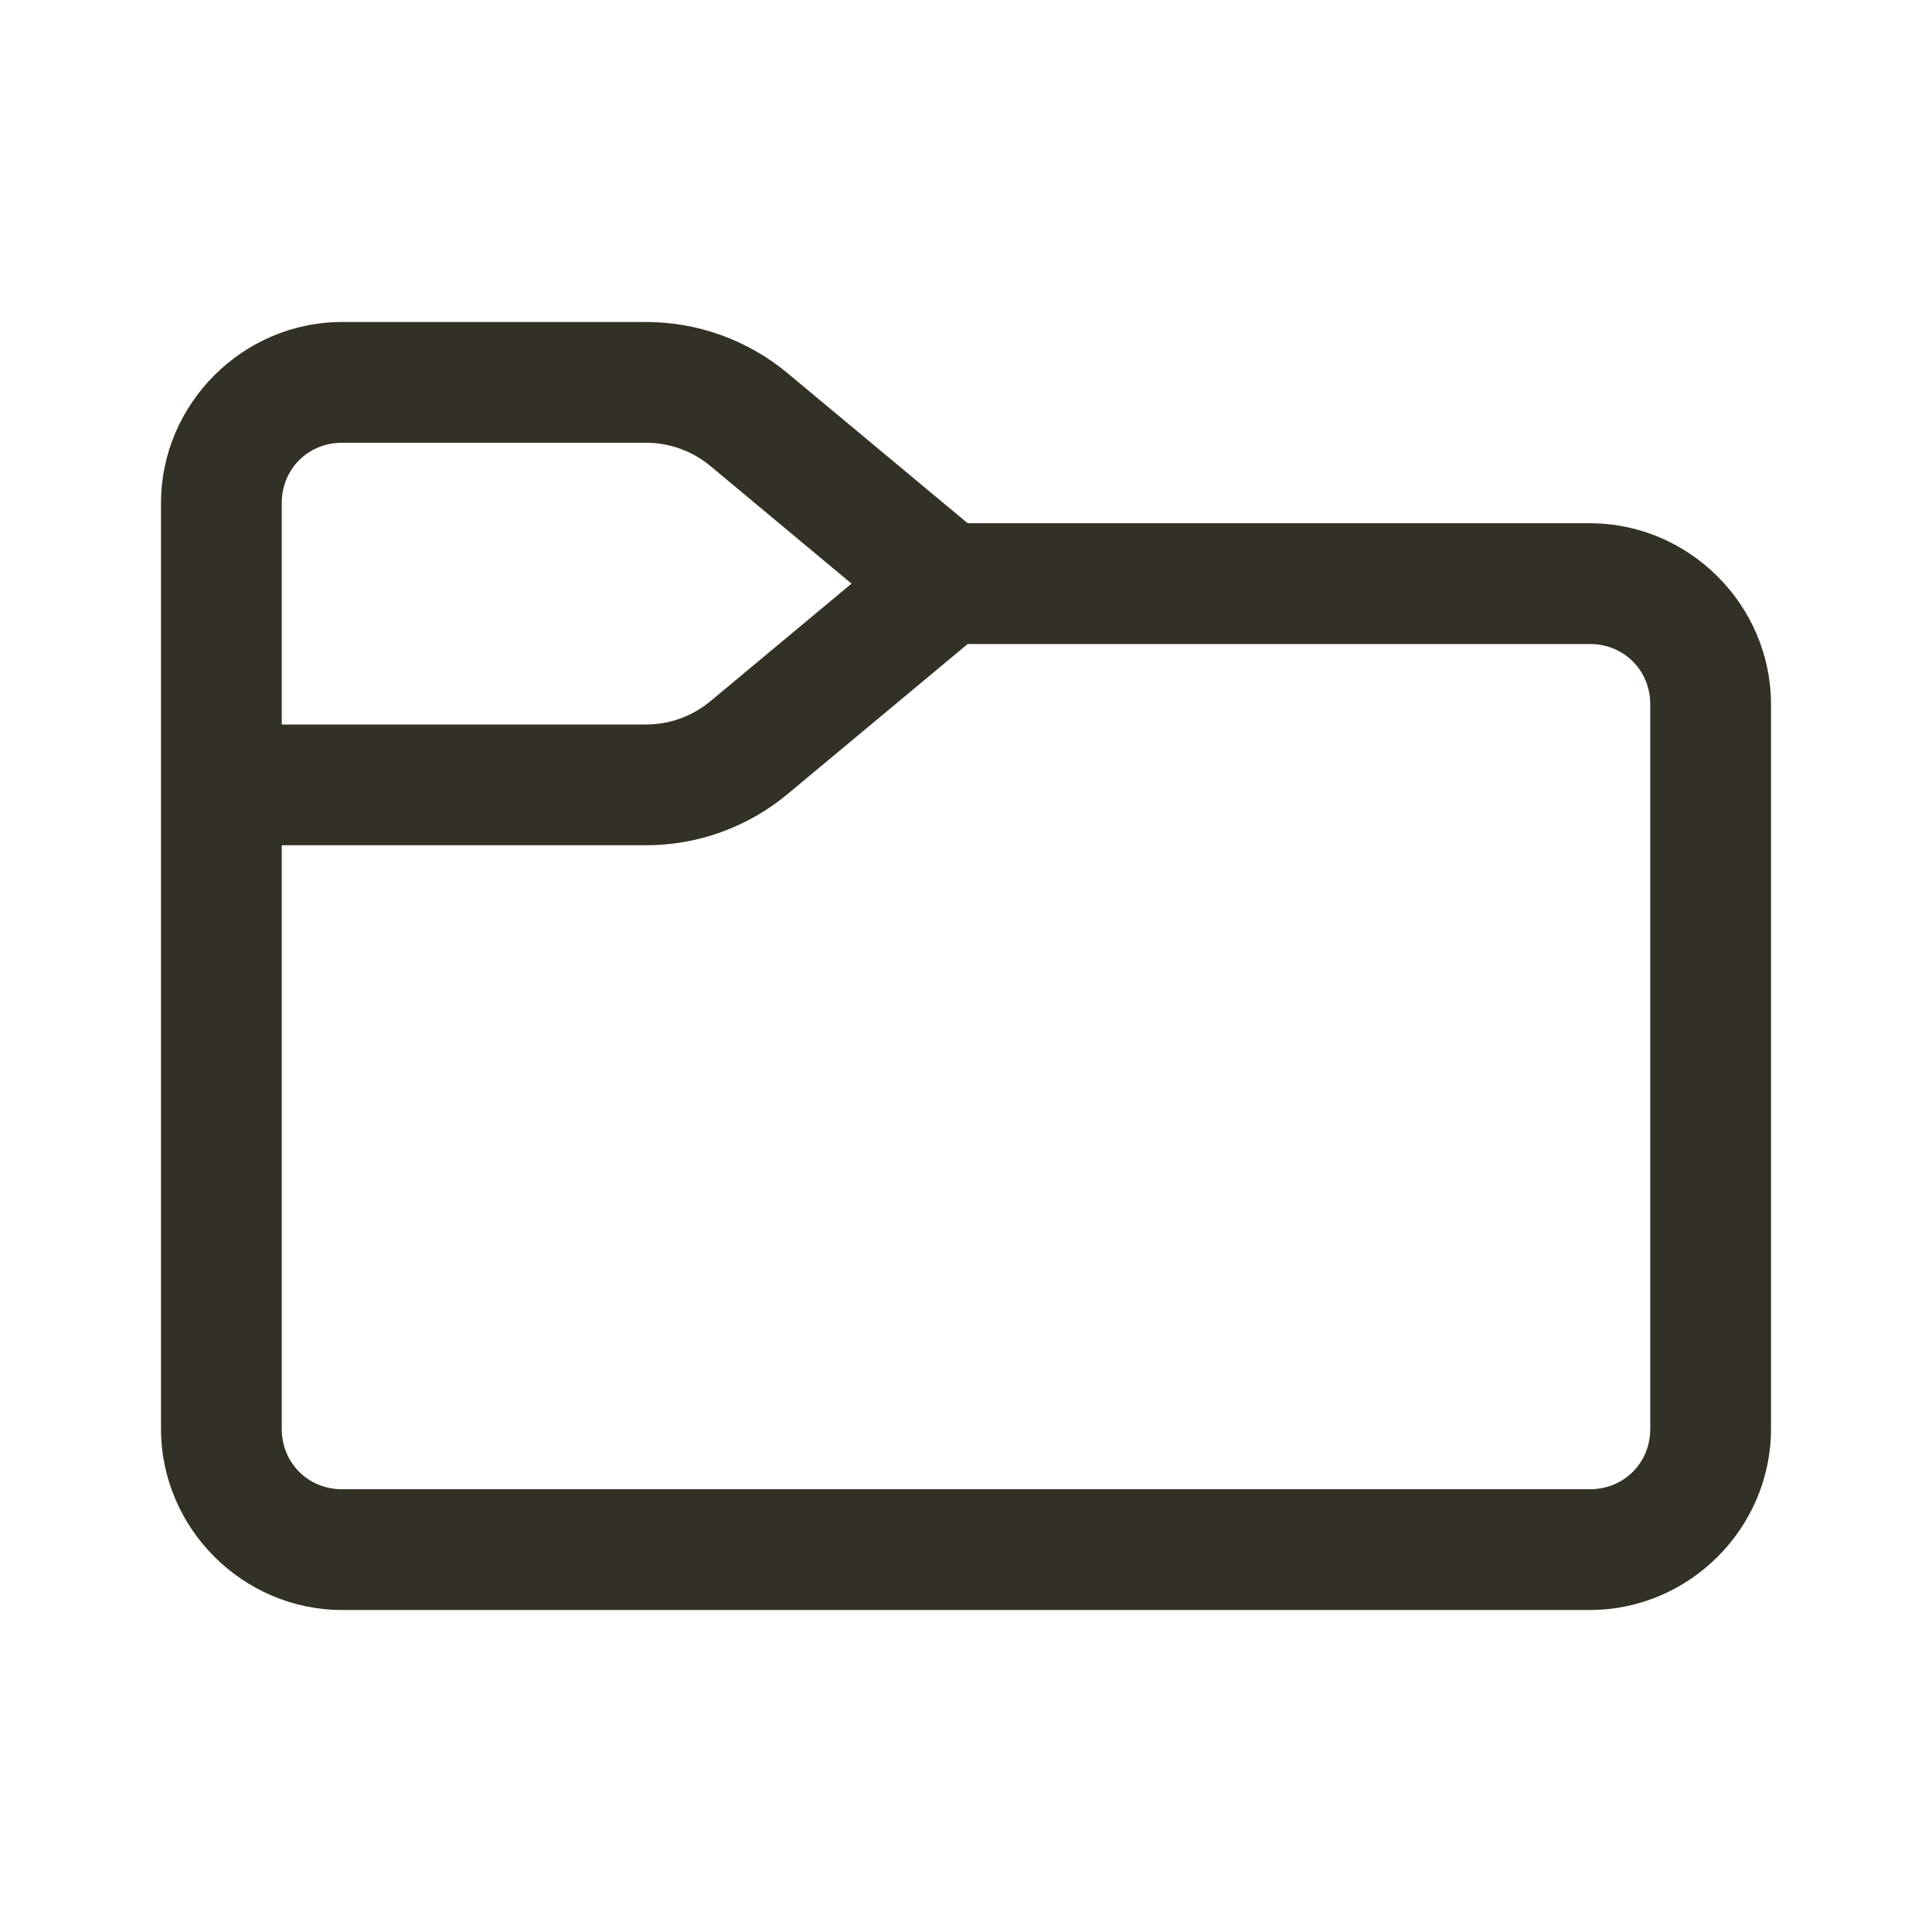
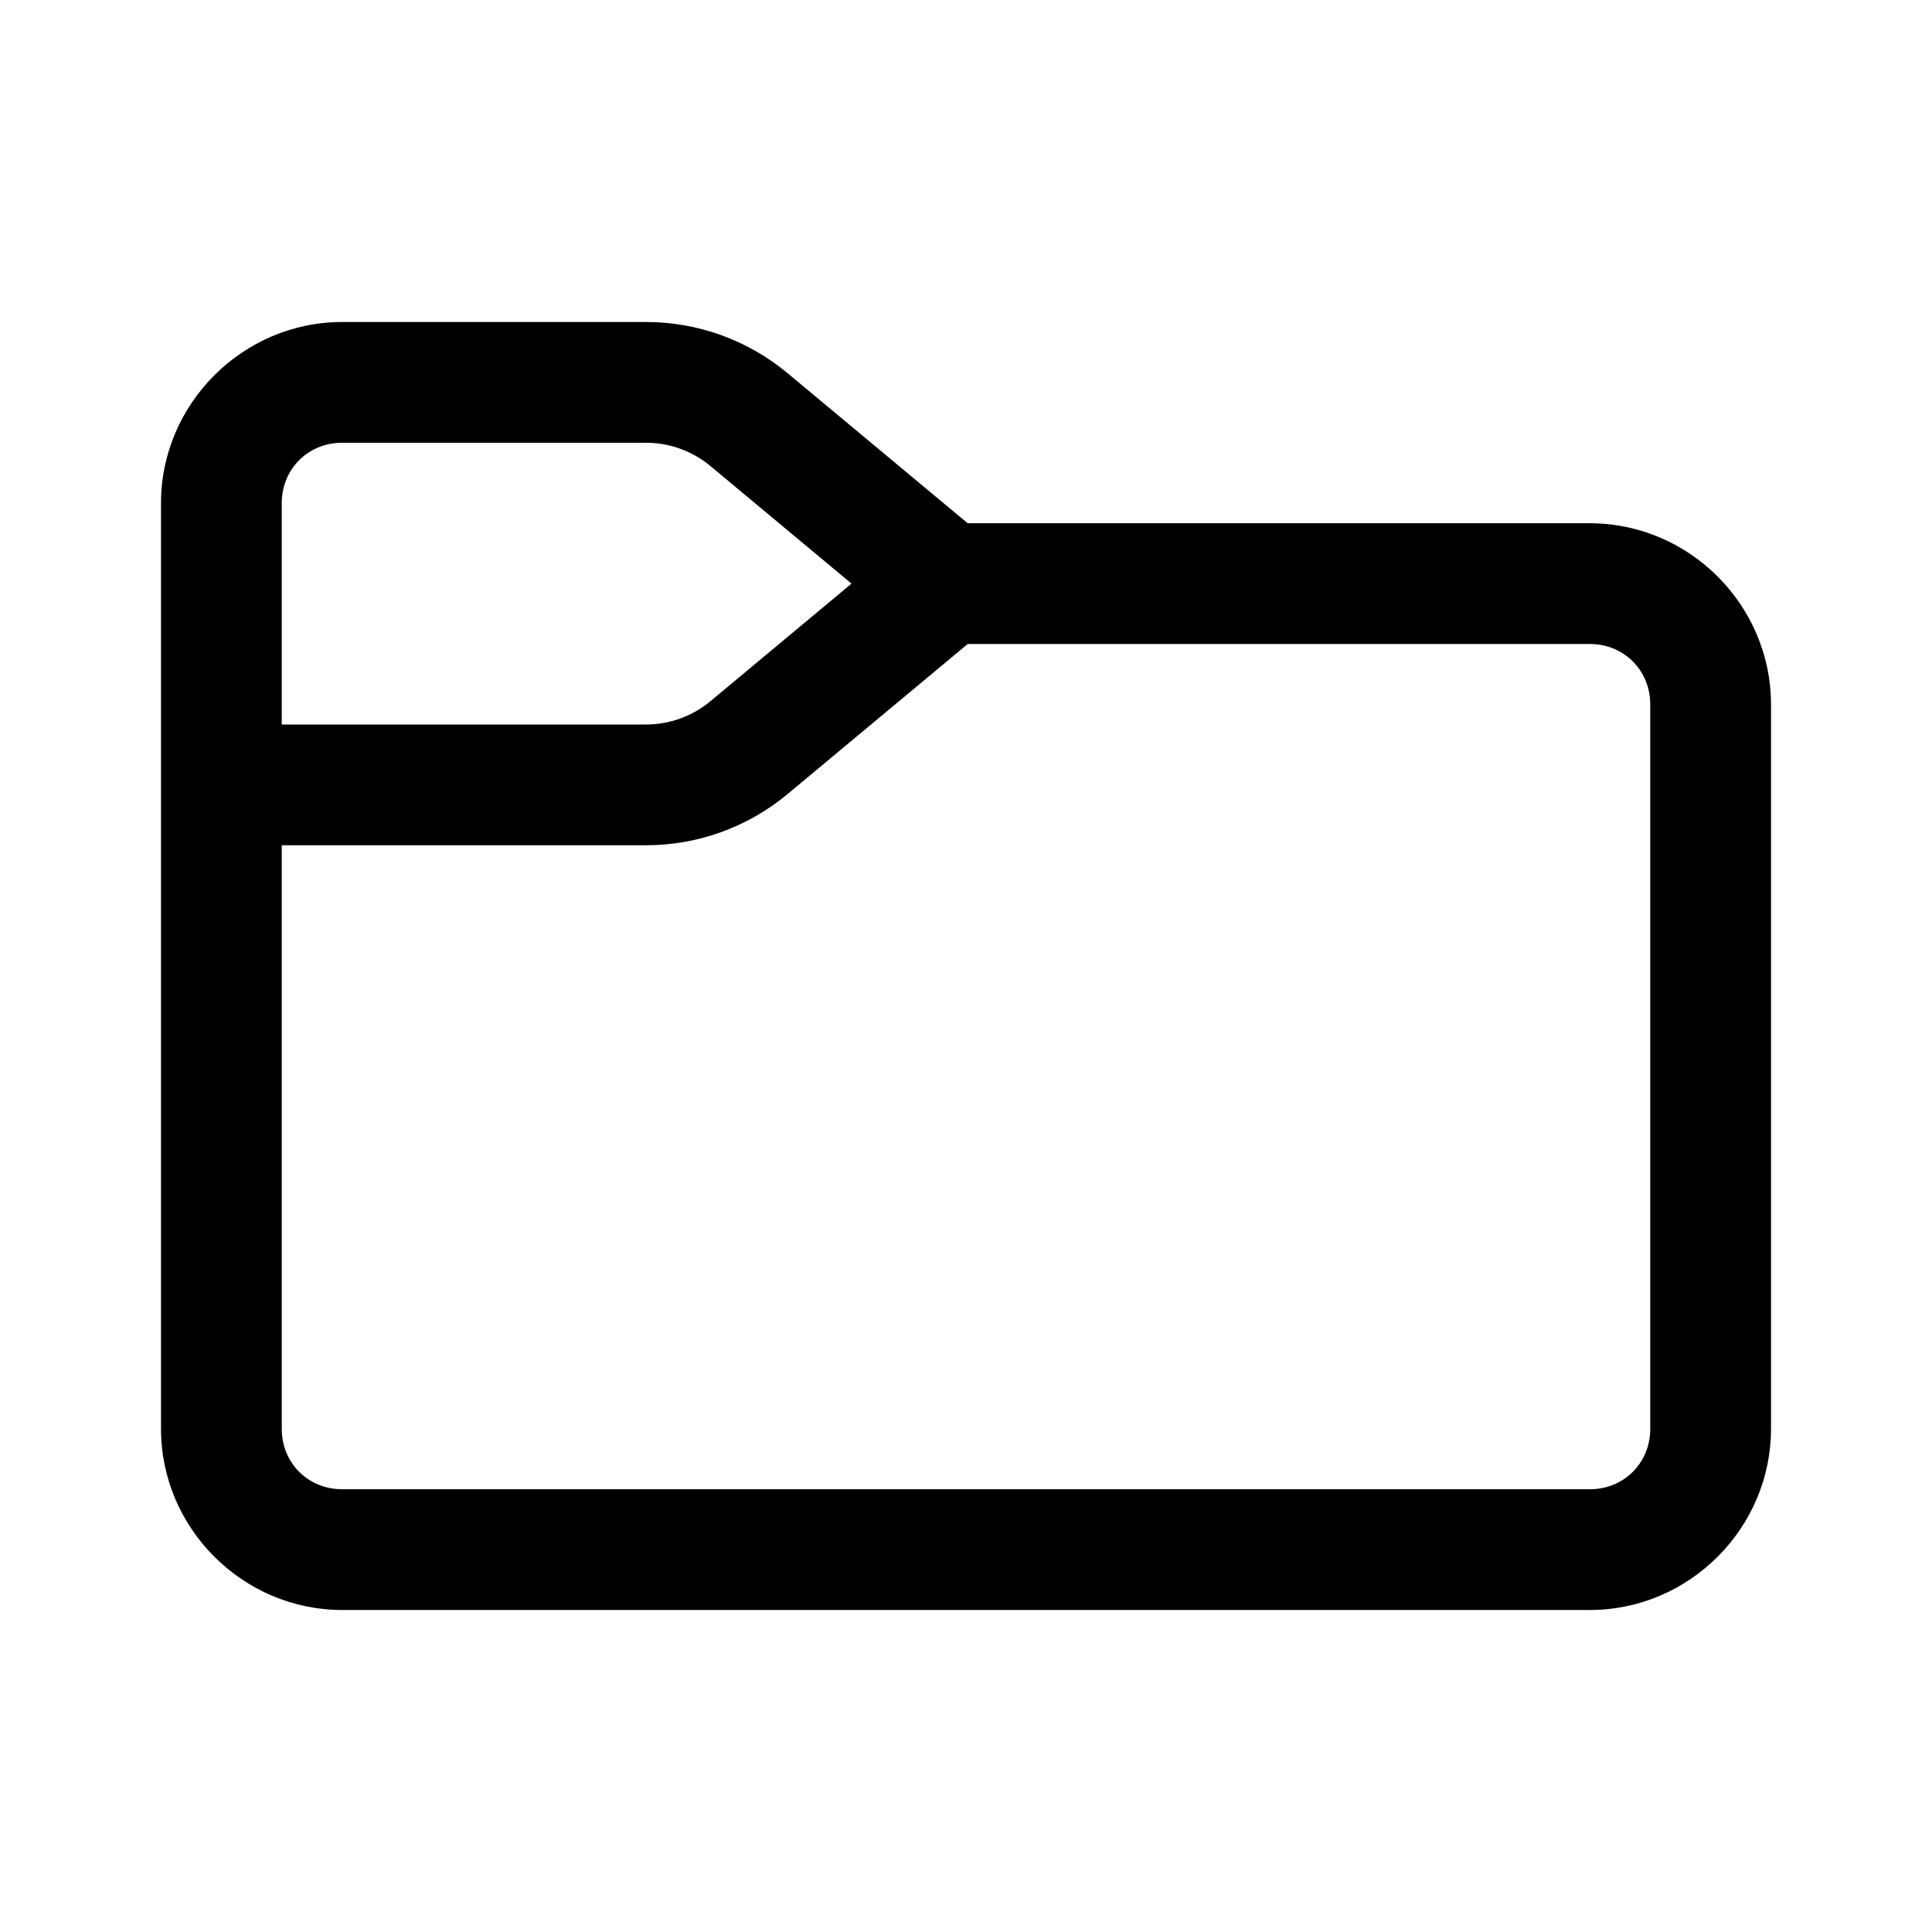
- <svg xmlns="http://www.w3.org/2000/svg" width="24" height="24" viewBox="0 0 24 24" fill="none">
-   <path d="M4.25 4C3.016 4 2 5.016 2 6.25V17.75C2 18.984 3.016 20 4.25 20H19.75C20.984 20 22 18.984 22 17.75V8.75C22 7.516 20.984 6.5 19.75 6.5H12.021L9.786 4.638C9.292 4.226 8.67 4 8.026 4H4.25ZM4.25 5.5H8.026C8.319 5.5 8.601 5.603 8.826 5.79L10.578 7.25L8.826 8.71C8.601 8.897 8.319 9 8.026 9H3.5V6.25C3.5 5.827 3.827 5.5 4.25 5.5ZM12.021 8H19.75C20.173 8 20.5 8.327 20.5 8.75V17.75C20.5 18.173 20.173 18.5 19.75 18.5H4.25C3.827 18.5 3.5 18.173 3.5 17.75V10.5H8.026C8.67 10.5 9.292 10.274 9.786 9.862L12.021 8Z" fill="#333025" />
+ <svg xmlns="http://www.w3.org/2000/svg" width="24" height="24" viewBox="0 0 24 24">
+   <path d="M4.25 4C3.016 4 2 5.016 2 6.25V17.75C2 18.984 3.016 20 4.25 20H19.75C20.984 20 22 18.984 22 17.75V8.75C22 7.516 20.984 6.5 19.75 6.5H12.021L9.786 4.638C9.292 4.226 8.67 4 8.026 4H4.25ZM4.25 5.5H8.026C8.319 5.5 8.601 5.603 8.826 5.79L10.578 7.25L8.826 8.71C8.601 8.897 8.319 9 8.026 9H3.5V6.25C3.5 5.827 3.827 5.5 4.25 5.5ZM12.021 8H19.75C20.173 8 20.5 8.327 20.5 8.75V17.75C20.5 18.173 20.173 18.5 19.75 18.5H4.25C3.827 18.5 3.5 18.173 3.5 17.75V10.5H8.026C8.67 10.5 9.292 10.274 9.786 9.862L12.021 8Z" />
</svg>
